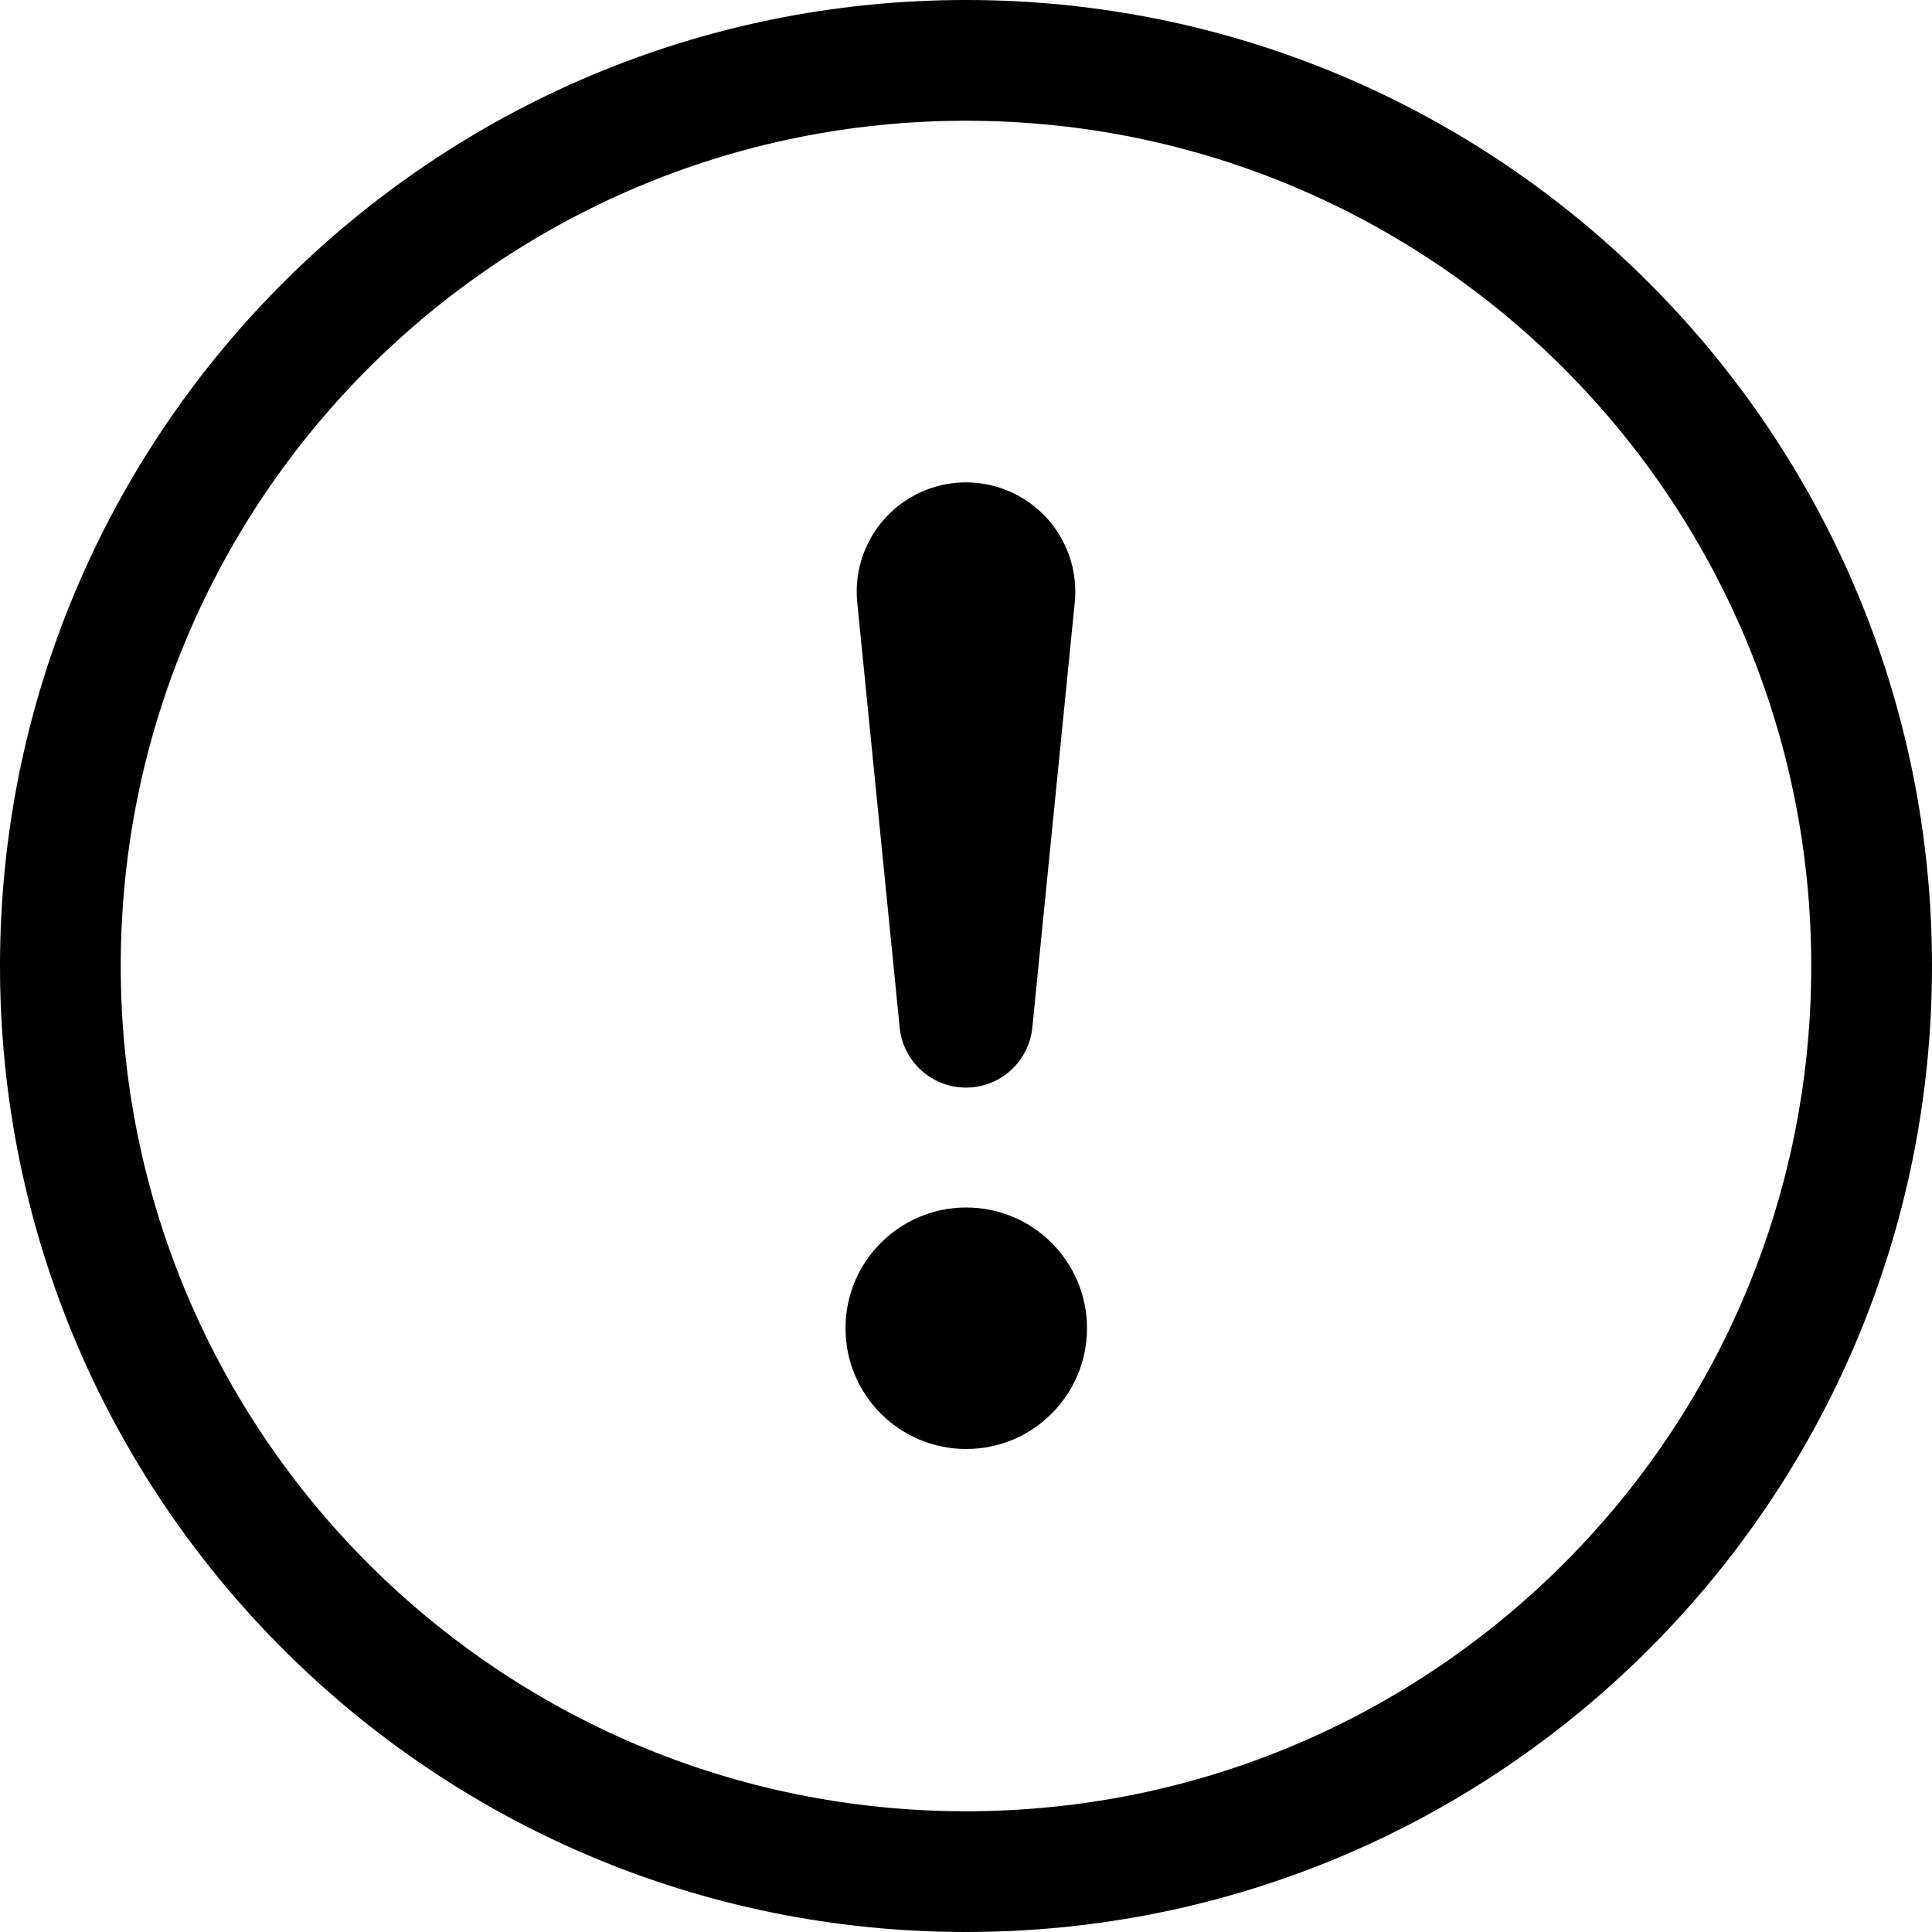
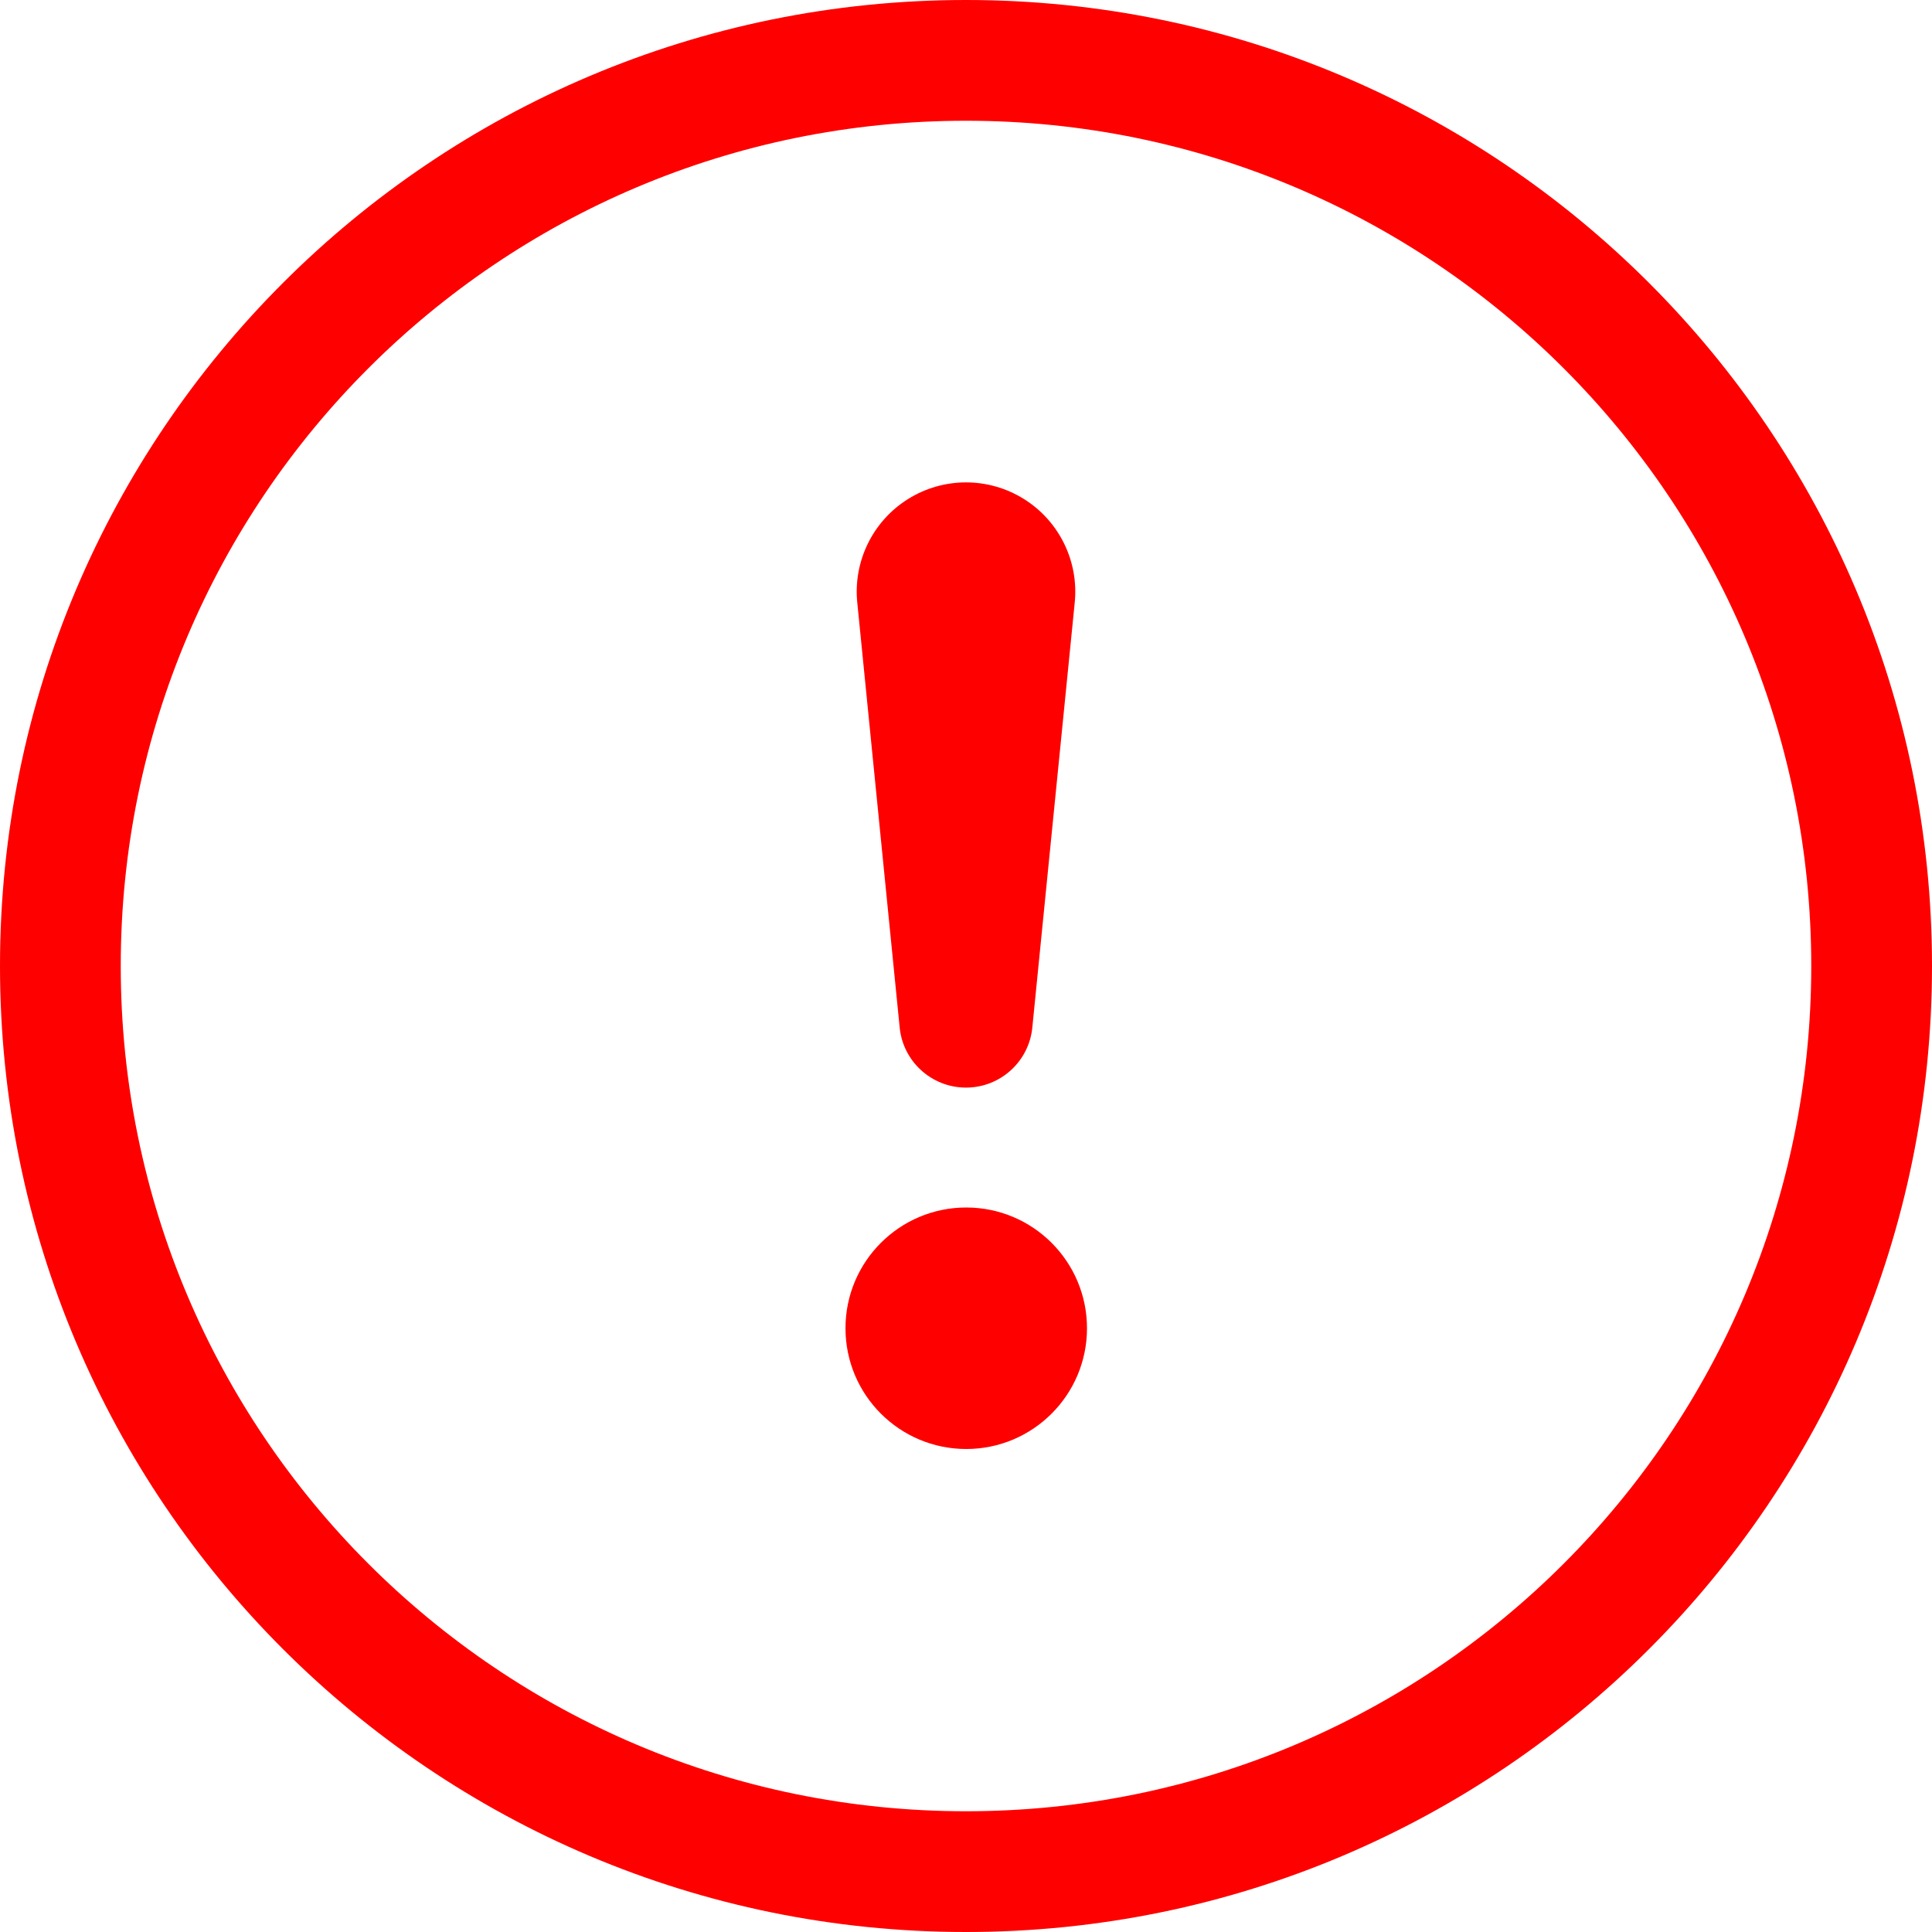
- <svg xmlns="http://www.w3.org/2000/svg" width="16" height="16" fill="currentColor" class="bi bi-exclamation-circle" viewBox="0 0 16 16">
+ <svg xmlns="http://www.w3.org/2000/svg" width="20" height="20" fill="red" class="bi bi-exclamation-circle" viewBox="0 0 16 16">
  <path d="M8 15A7 7 0 1 1 8 1a7 7 0 0 1 0 14zm0 1A8 8 0 1 0 8 0a8 8 0 0 0 0 16z" />
  <path d="M7.002 11a1 1 0 1 1 2 0 1 1 0 0 1-2 0zM7.1 4.995a.905.905 0 1 1 1.8 0l-.35 3.507a.552.552 0 0 1-1.1 0L7.1 4.995z" />
</svg>
